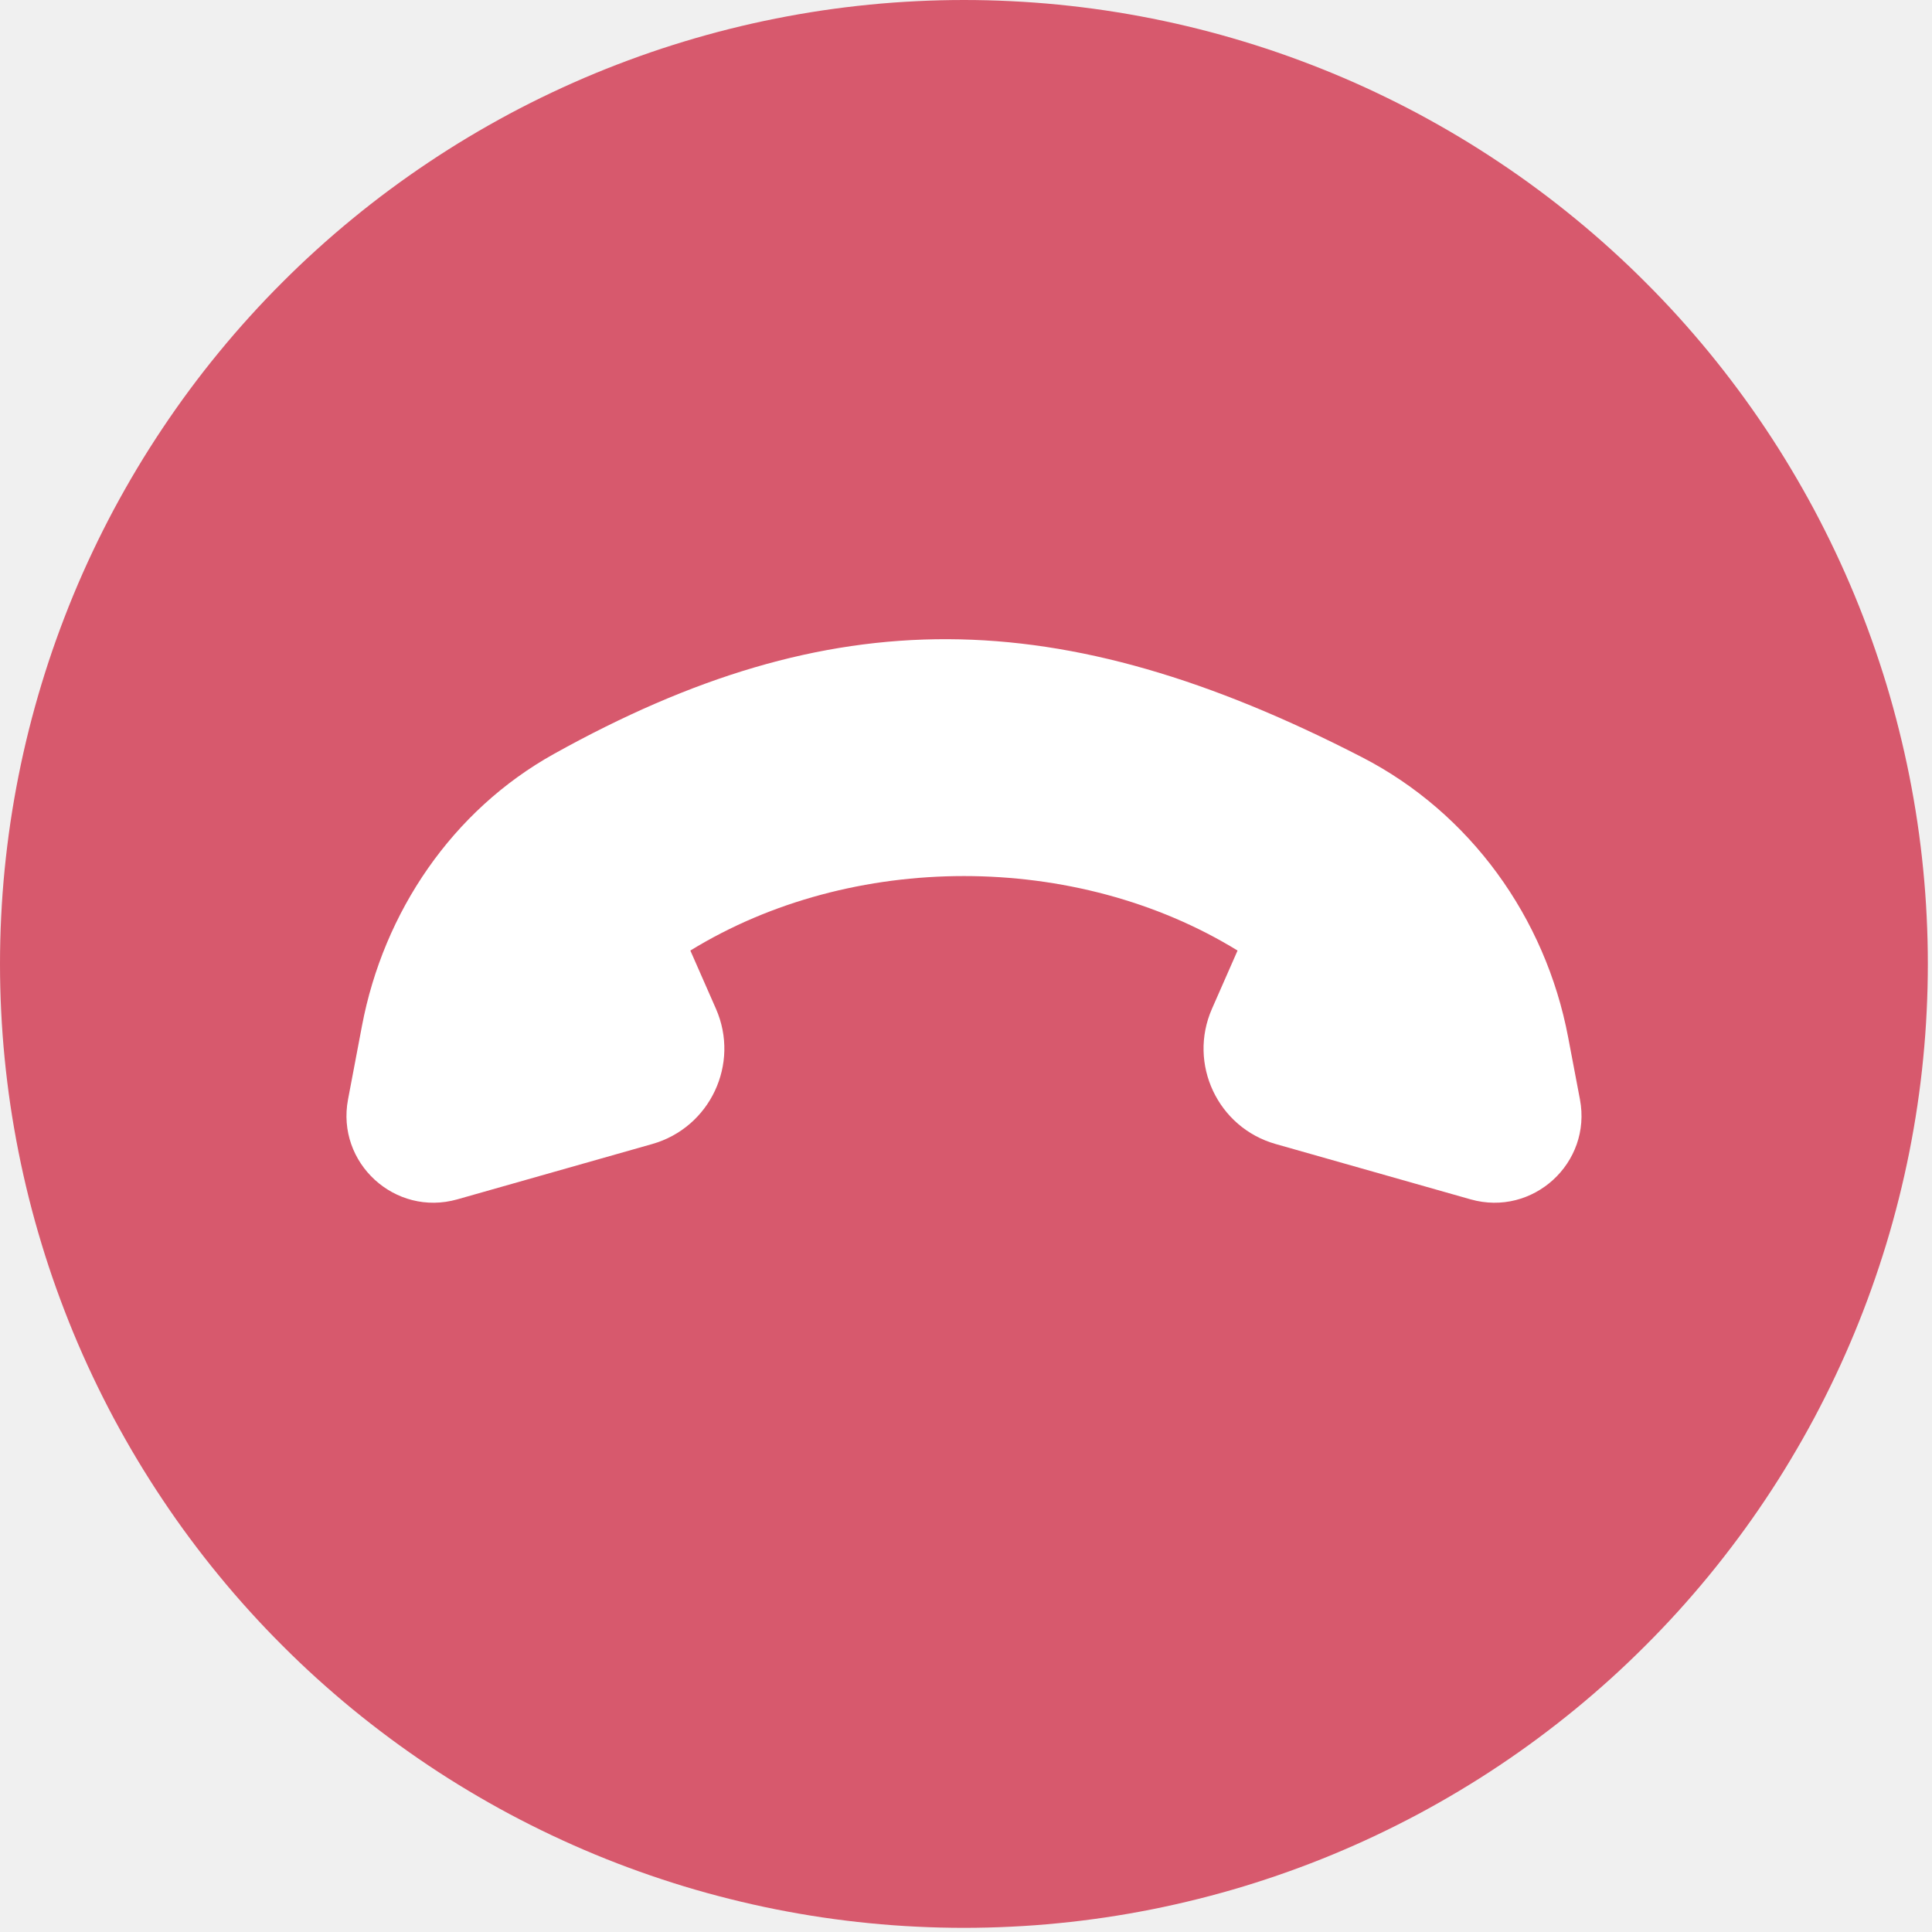
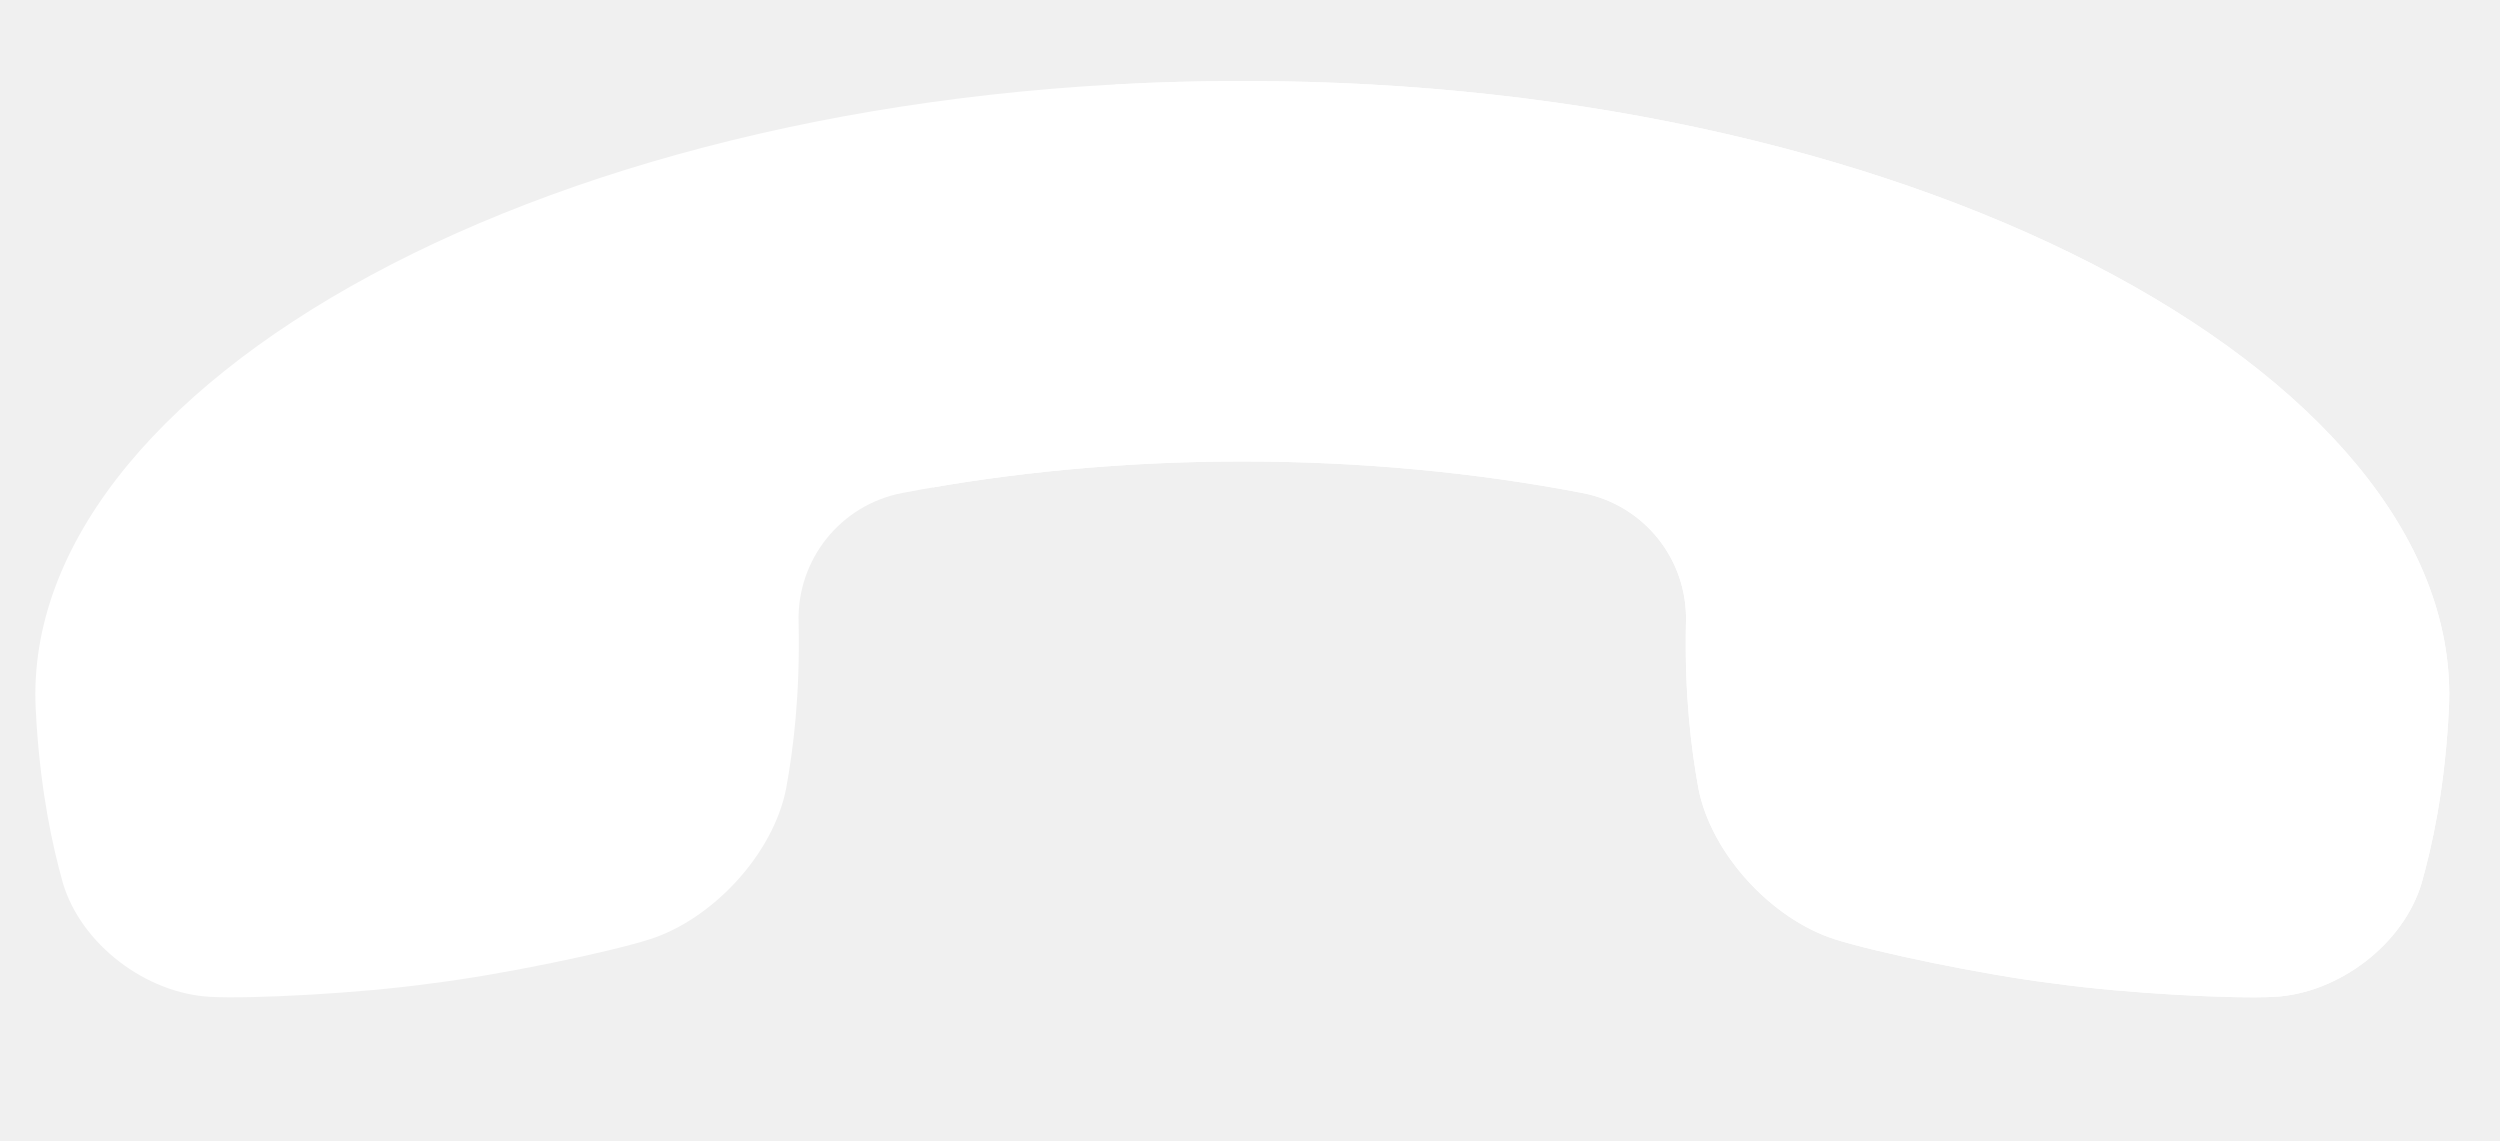
- <svg xmlns="http://www.w3.org/2000/svg" width="310" zoomAndPan="magnify" viewBox="0 0 232.5 232.5" height="310" preserveAspectRatio="xMidYMid meet" version="1.0">
-   <path fill="#d7596d" d="M 232 116 C 232 117.898 231.953 119.797 231.859 121.691 C 231.77 123.59 231.629 125.48 231.441 127.371 C 231.258 129.262 231.023 131.145 230.746 133.02 C 230.469 134.898 230.141 136.77 229.773 138.633 C 229.402 140.492 228.984 142.344 228.523 144.188 C 228.062 146.027 227.559 147.855 227.008 149.672 C 226.453 151.492 225.859 153.293 225.219 155.078 C 224.582 156.867 223.898 158.637 223.172 160.391 C 222.445 162.145 221.676 163.883 220.863 165.598 C 220.051 167.312 219.199 169.008 218.305 170.684 C 217.41 172.355 216.473 174.008 215.496 175.637 C 214.523 177.266 213.508 178.867 212.453 180.445 C 211.398 182.027 210.305 183.578 209.172 185.102 C 208.043 186.625 206.875 188.121 205.672 189.59 C 204.465 191.059 203.227 192.496 201.953 193.902 C 200.676 195.309 199.367 196.684 198.023 198.023 C 196.684 199.367 195.309 200.676 193.902 201.953 C 192.496 203.227 191.059 204.465 189.59 205.672 C 188.121 206.875 186.625 208.043 185.102 209.172 C 183.578 210.305 182.027 211.398 180.445 212.453 C 178.867 213.508 177.266 214.523 175.637 215.496 C 174.008 216.473 172.355 217.41 170.684 218.305 C 169.008 219.199 167.312 220.051 165.598 220.863 C 163.883 221.676 162.145 222.445 160.391 223.172 C 158.637 223.898 156.867 224.582 155.078 225.219 C 153.293 225.859 151.492 226.453 149.672 227.008 C 147.855 227.559 146.027 228.062 144.188 228.523 C 142.344 228.984 140.492 229.402 138.633 229.773 C 136.77 230.141 134.898 230.469 133.02 230.746 C 131.145 231.023 129.262 231.258 127.371 231.441 C 125.48 231.629 123.59 231.77 121.691 231.859 C 119.797 231.953 117.898 232 116 232 C 114.102 232 112.203 231.953 110.309 231.859 C 108.414 231.77 106.52 231.629 104.629 231.441 C 102.742 231.258 100.859 231.023 98.98 230.746 C 97.102 230.469 95.23 230.141 93.371 229.773 C 91.508 229.402 89.656 228.984 87.816 228.523 C 85.973 228.062 84.145 227.559 82.328 227.008 C 80.512 226.453 78.707 225.859 76.922 225.219 C 75.133 224.582 73.363 223.898 71.609 223.172 C 69.855 222.445 68.121 221.676 66.402 220.863 C 64.688 220.051 62.992 219.199 61.316 218.305 C 59.645 217.41 57.992 216.473 56.363 215.496 C 54.734 214.523 53.133 213.508 51.555 212.453 C 49.977 211.398 48.426 210.305 46.898 209.172 C 45.375 208.043 43.879 206.875 42.41 205.672 C 40.941 204.465 39.508 203.227 38.098 201.953 C 36.691 200.676 35.316 199.367 33.977 198.023 C 32.633 196.684 31.324 195.309 30.051 193.902 C 28.773 192.496 27.535 191.059 26.332 189.59 C 25.125 188.121 23.957 186.625 22.828 185.102 C 21.695 183.578 20.605 182.027 19.551 180.445 C 18.496 178.867 17.48 177.266 16.504 175.637 C 15.527 174.008 14.594 172.355 13.695 170.684 C 12.801 169.008 11.949 167.312 11.137 165.598 C 10.324 163.883 9.555 162.145 8.828 160.391 C 8.105 158.637 7.422 156.867 6.781 155.078 C 6.141 153.293 5.547 151.492 4.996 149.672 C 4.445 147.855 3.938 146.027 3.477 144.188 C 3.016 142.344 2.598 140.492 2.23 138.633 C 1.859 136.77 1.535 134.898 1.254 133.02 C 0.977 131.145 0.746 129.262 0.559 127.371 C 0.371 125.48 0.234 123.59 0.141 121.691 C 0.047 119.797 0 117.898 0 116 C 0 114.102 0.047 112.203 0.141 110.309 C 0.234 108.414 0.371 106.52 0.559 104.629 C 0.746 102.742 0.977 100.859 1.254 98.98 C 1.535 97.102 1.859 95.23 2.23 93.371 C 2.598 91.508 3.016 89.656 3.477 87.816 C 3.938 85.973 4.445 84.145 4.996 82.328 C 5.547 80.512 6.141 78.707 6.781 76.922 C 7.422 75.133 8.105 73.363 8.828 71.609 C 9.555 69.855 10.324 68.121 11.137 66.402 C 11.949 64.688 12.801 62.992 13.695 61.316 C 14.594 59.645 15.527 57.992 16.504 56.363 C 17.48 54.734 18.496 53.133 19.551 51.555 C 20.605 49.977 21.695 48.426 22.828 46.898 C 23.957 45.375 25.125 43.879 26.332 42.41 C 27.535 40.941 28.773 39.508 30.051 38.098 C 31.324 36.691 32.633 35.316 33.977 33.977 C 35.316 32.633 36.691 31.324 38.098 30.051 C 39.508 28.773 40.941 27.535 42.41 26.332 C 43.879 25.125 45.375 23.957 46.898 22.828 C 48.426 21.695 49.977 20.605 51.555 19.551 C 53.133 18.496 54.734 17.48 56.363 16.504 C 57.992 15.527 59.645 14.594 61.316 13.695 C 62.992 12.801 64.688 11.949 66.402 11.137 C 68.121 10.324 69.855 9.555 71.609 8.828 C 73.363 8.105 75.133 7.422 76.922 6.781 C 78.707 6.141 80.512 5.547 82.328 4.996 C 84.145 4.445 85.973 3.938 87.816 3.477 C 89.656 3.016 91.508 2.598 93.371 2.23 C 95.23 1.859 97.102 1.535 98.98 1.254 C 100.859 0.977 102.742 0.746 104.629 0.559 C 106.52 0.371 108.414 0.234 110.309 0.141 C 112.203 0.047 114.102 0 116 0 C 117.898 0 119.797 0.047 121.691 0.141 C 123.59 0.234 125.48 0.371 127.371 0.559 C 129.262 0.746 131.145 0.977 133.02 1.254 C 134.898 1.535 136.77 1.859 138.633 2.23 C 140.492 2.598 142.344 3.016 144.188 3.477 C 146.027 3.938 147.855 4.445 149.672 4.996 C 151.492 5.547 153.293 6.141 155.078 6.781 C 156.867 7.422 158.637 8.105 160.391 8.828 C 162.145 9.555 163.883 10.324 165.598 11.137 C 167.312 11.949 169.008 12.801 170.684 13.695 C 172.355 14.594 174.008 15.527 175.637 16.504 C 177.266 17.48 178.867 18.496 180.445 19.551 C 182.027 20.605 183.578 21.695 185.102 22.828 C 186.625 23.957 188.121 25.125 189.59 26.332 C 191.059 27.535 192.496 28.773 193.902 30.051 C 195.309 31.324 196.684 32.633 198.023 33.977 C 199.367 35.316 200.676 36.691 201.953 38.098 C 203.227 39.508 204.465 40.941 205.672 42.41 C 206.875 43.879 208.043 45.375 209.172 46.898 C 210.305 48.426 211.398 49.977 212.453 51.555 C 213.508 53.133 214.523 54.734 215.496 56.363 C 216.473 57.992 217.41 59.645 218.305 61.316 C 219.199 62.992 220.051 64.688 220.863 66.402 C 221.676 68.121 222.445 69.855 223.172 71.609 C 223.898 73.363 224.582 75.133 225.219 76.922 C 225.859 78.707 226.453 80.512 227.008 82.328 C 227.559 84.145 228.062 85.973 228.523 87.816 C 228.984 89.656 229.402 91.508 229.773 93.371 C 230.141 95.23 230.469 97.102 230.746 98.98 C 231.023 100.859 231.258 102.742 231.441 104.629 C 231.629 106.52 231.77 108.414 231.859 110.309 C 231.953 112.203 232 114.102 232 116 Z M 232 116 " fill-opacity="1" fill-rule="nonzero" />
-   <path fill="#ffffff" d="M 176.973 144.332 L 153.512 137.672 C 146.551 135.699 142.941 128.027 145.848 121.402 L 148.93 114.391 C 129.477 102.438 102.523 102.438 83.078 114.391 L 86.16 121.402 C 89.066 128.027 85.457 135.691 78.496 137.672 L 55.035 144.332 C 47.547 146.457 40.434 139.953 41.883 132.305 L 43.559 123.461 C 46.16 109.73 54.453 97.52 66.664 90.727 C 99.984 72.188 127.391 72.32 163.902 91.125 C 176.93 97.832 185.984 110.418 188.711 124.816 L 190.133 132.305 C 191.582 139.953 184.469 146.457 176.973 144.332 Z M 176.973 144.332 " fill-opacity="1" fill-rule="nonzero" />
+ <svg xmlns="http://www.w3.org/2000/svg" width="296" zoomAndPan="magnify" viewBox="0 0 222 101.25" height="135" preserveAspectRatio="xMidYMid meet" version="1.0">
+   <defs>
+     <clipPath id="1f8a10cc6a">
+       <path d="M 3 7 L 217.801 7 L 217.801 88.656 L 3 88.656 Z M 3 7 " clip-rule="nonzero" />
+     </clipPath>
+     <clipPath id="8870f24f35">
+       <path d="M 241.219 56.062 L 110.371 186.91 L -20.477 56.062 L 110.371 -74.785 Z M 241.219 56.062 " clip-rule="nonzero" />
+     </clipPath>
+     <clipPath id="5262117133">
+       <path d="M 241.219 56.062 L 110.371 186.91 L -20.477 56.062 L 110.371 -74.785 Z M 241.219 56.062 " clip-rule="nonzero" />
+     </clipPath>
+     <clipPath id="0558abaaee">
+       <path d="M 82.473 7 L 217.801 7 L 217.801 88.656 L 82.473 88.656 Z M 82.473 7 " clip-rule="nonzero" />
+     </clipPath>
+     <clipPath id="438043daf5">
+       <path d="M 241.219 56.062 L 110.371 186.91 L -20.477 56.062 L 110.371 -74.785 Z M 241.219 56.062 " clip-rule="nonzero" />
+     </clipPath>
+     <clipPath id="c213359fd8">
+       <path d="M 241.219 56.062 L 110.371 186.91 L -20.477 56.062 L 110.371 -74.785 Z M 241.219 56.062 " clip-rule="nonzero" />
+     </clipPath>
+   </defs>
+   <g clip-path="url(#1f8a10cc6a)">
+     <g clip-path="url(#8870f24f35)">
+       <g clip-path="url(#5262117133)">
+         <path fill="#fff" d="M 18.691 88.52 C 22.176 88.715 31.836 88.23 38.207 87.34 C 44.578 86.562 54.199 84.523 57.645 83.426 C 63.289 81.645 68.672 75.836 69.809 70.02 C 70.449 66.496 71.051 61.73 70.918 55.336 C 70.914 55.301 70.914 55.262 70.914 55.227 C 70.77 49.672 74.648 44.832 80.105 43.781 C 89.617 41.949 99.867 40.977 110.316 40.977 C 120.762 40.977 131.016 41.949 140.523 43.781 C 145.984 44.832 149.859 49.672 149.715 55.227 C 149.711 55.266 149.711 55.301 149.711 55.336 C 149.574 61.734 150.18 66.496 150.82 70.02 C 151.957 75.836 157.34 81.645 162.984 83.426 C 166.434 84.523 176.051 86.562 182.422 87.34 C 188.793 88.23 198.453 88.715 201.941 88.52 C 207.66 88.223 213.445 83.852 215.055 78.379 C 215.984 75.047 216.988 70.477 217.398 64.09 C 217.402 63.922 217.414 63.75 217.422 63.582 C 219.613 34.441 171.695 7.148 110.32 7.195 C 48.938 7.148 1.023 34.441 3.211 63.586 C 3.219 63.754 3.227 63.926 3.234 64.094 C 3.648 70.48 4.648 75.051 5.574 78.379 C 7.188 83.855 12.977 88.227 18.691 88.52 Z M 18.691 88.52 " fill-opacity="1" fill-rule="nonzero" />
+       </g>
+     </g>
+   </g>
+   <g clip-path="url(#0558abaaee)">
+     <g clip-path="url(#438043daf5)">
+       <g clip-path="url(#c213359fd8)">
+         <path fill="#fff" d="M 110.32 40.977 C 120.766 40.973 131.016 41.949 140.527 43.777 C 145.984 44.828 149.863 49.668 149.719 55.223 C 149.715 55.262 149.715 55.301 149.715 55.332 C 149.578 61.73 150.184 66.492 150.82 70.016 C 151.961 75.832 157.34 81.645 162.984 83.422 C 166.434 84.523 176.055 86.562 182.426 87.336 C 188.793 88.23 198.457 88.711 201.945 88.52 C 207.66 88.223 213.445 83.852 215.055 78.379 C 215.984 75.047 216.988 70.477 217.398 64.09 C 217.402 63.922 217.414 63.75 217.422 63.582 C 219.613 34.441 171.695 7.148 110.32 7.195 C 106.516 7.195 102.762 7.297 99.07 7.496 C 90.996 18.367 85.582 30.594 82.832 43.285 C 91.566 41.777 100.859 40.977 110.316 40.977 Z M 110.32 40.977 " fill-opacity="1" fill-rule="nonzero" />
+       </g>
+     </g>
+   </g>
</svg>
